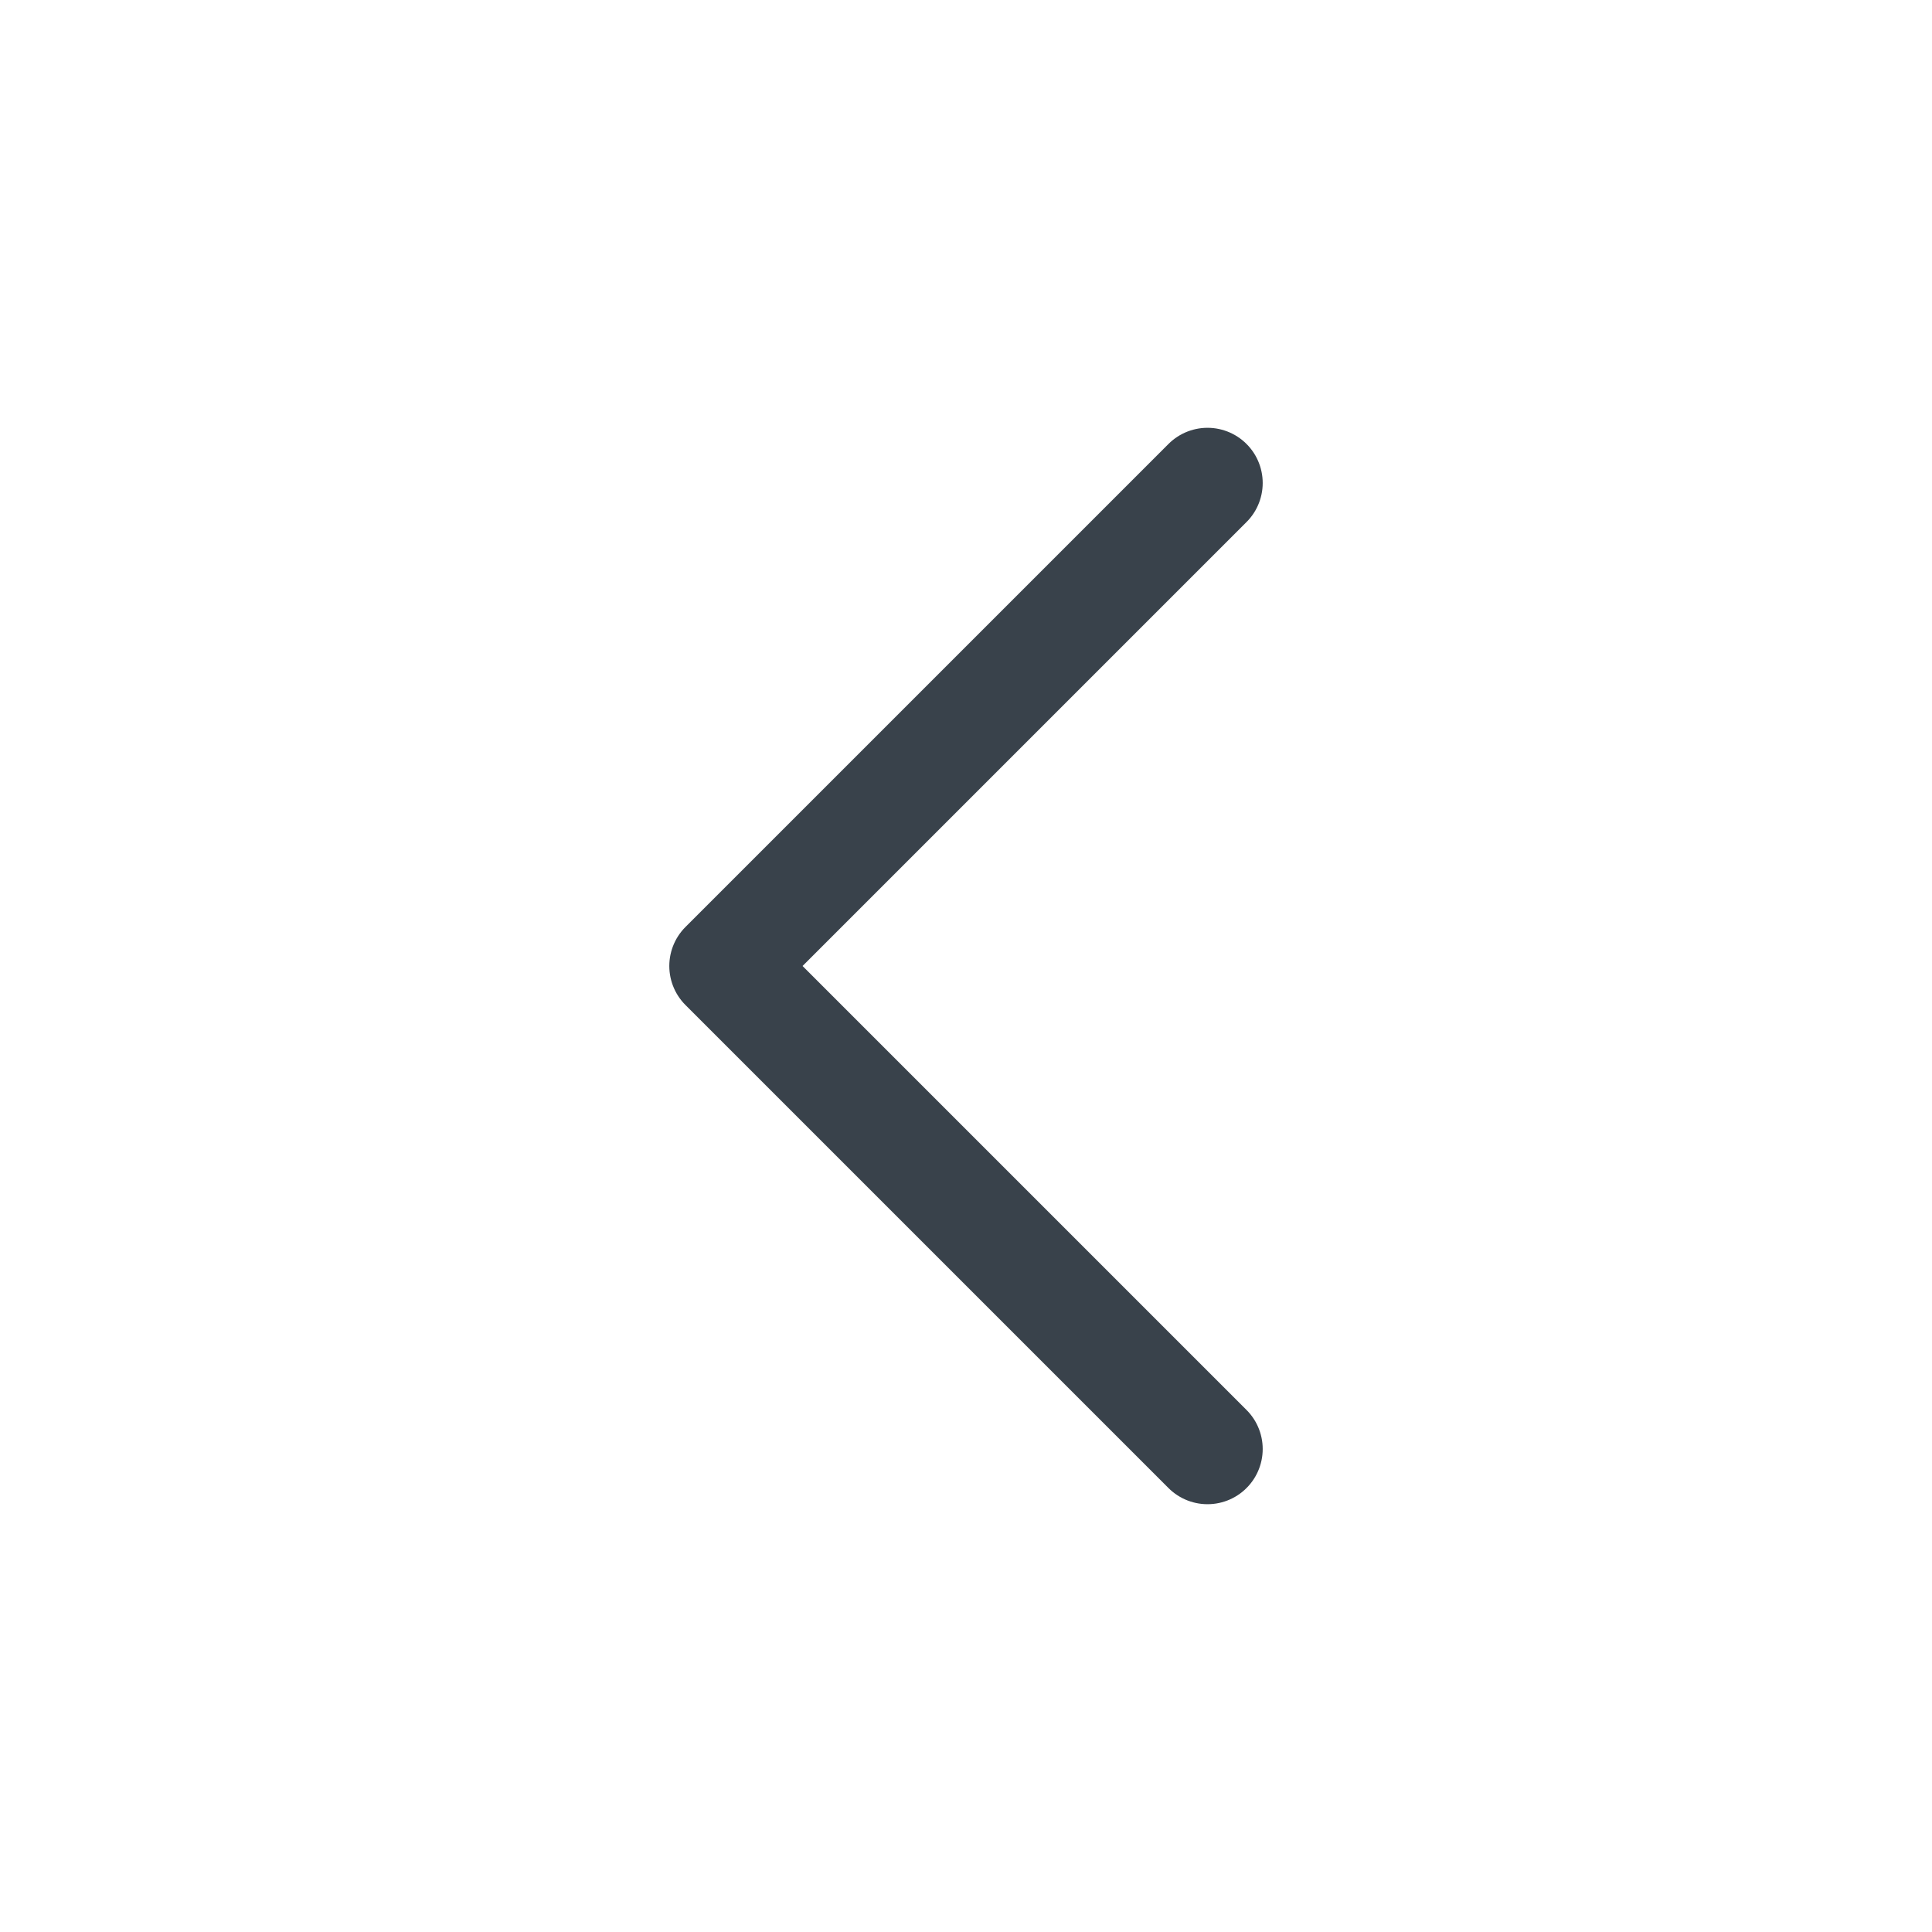
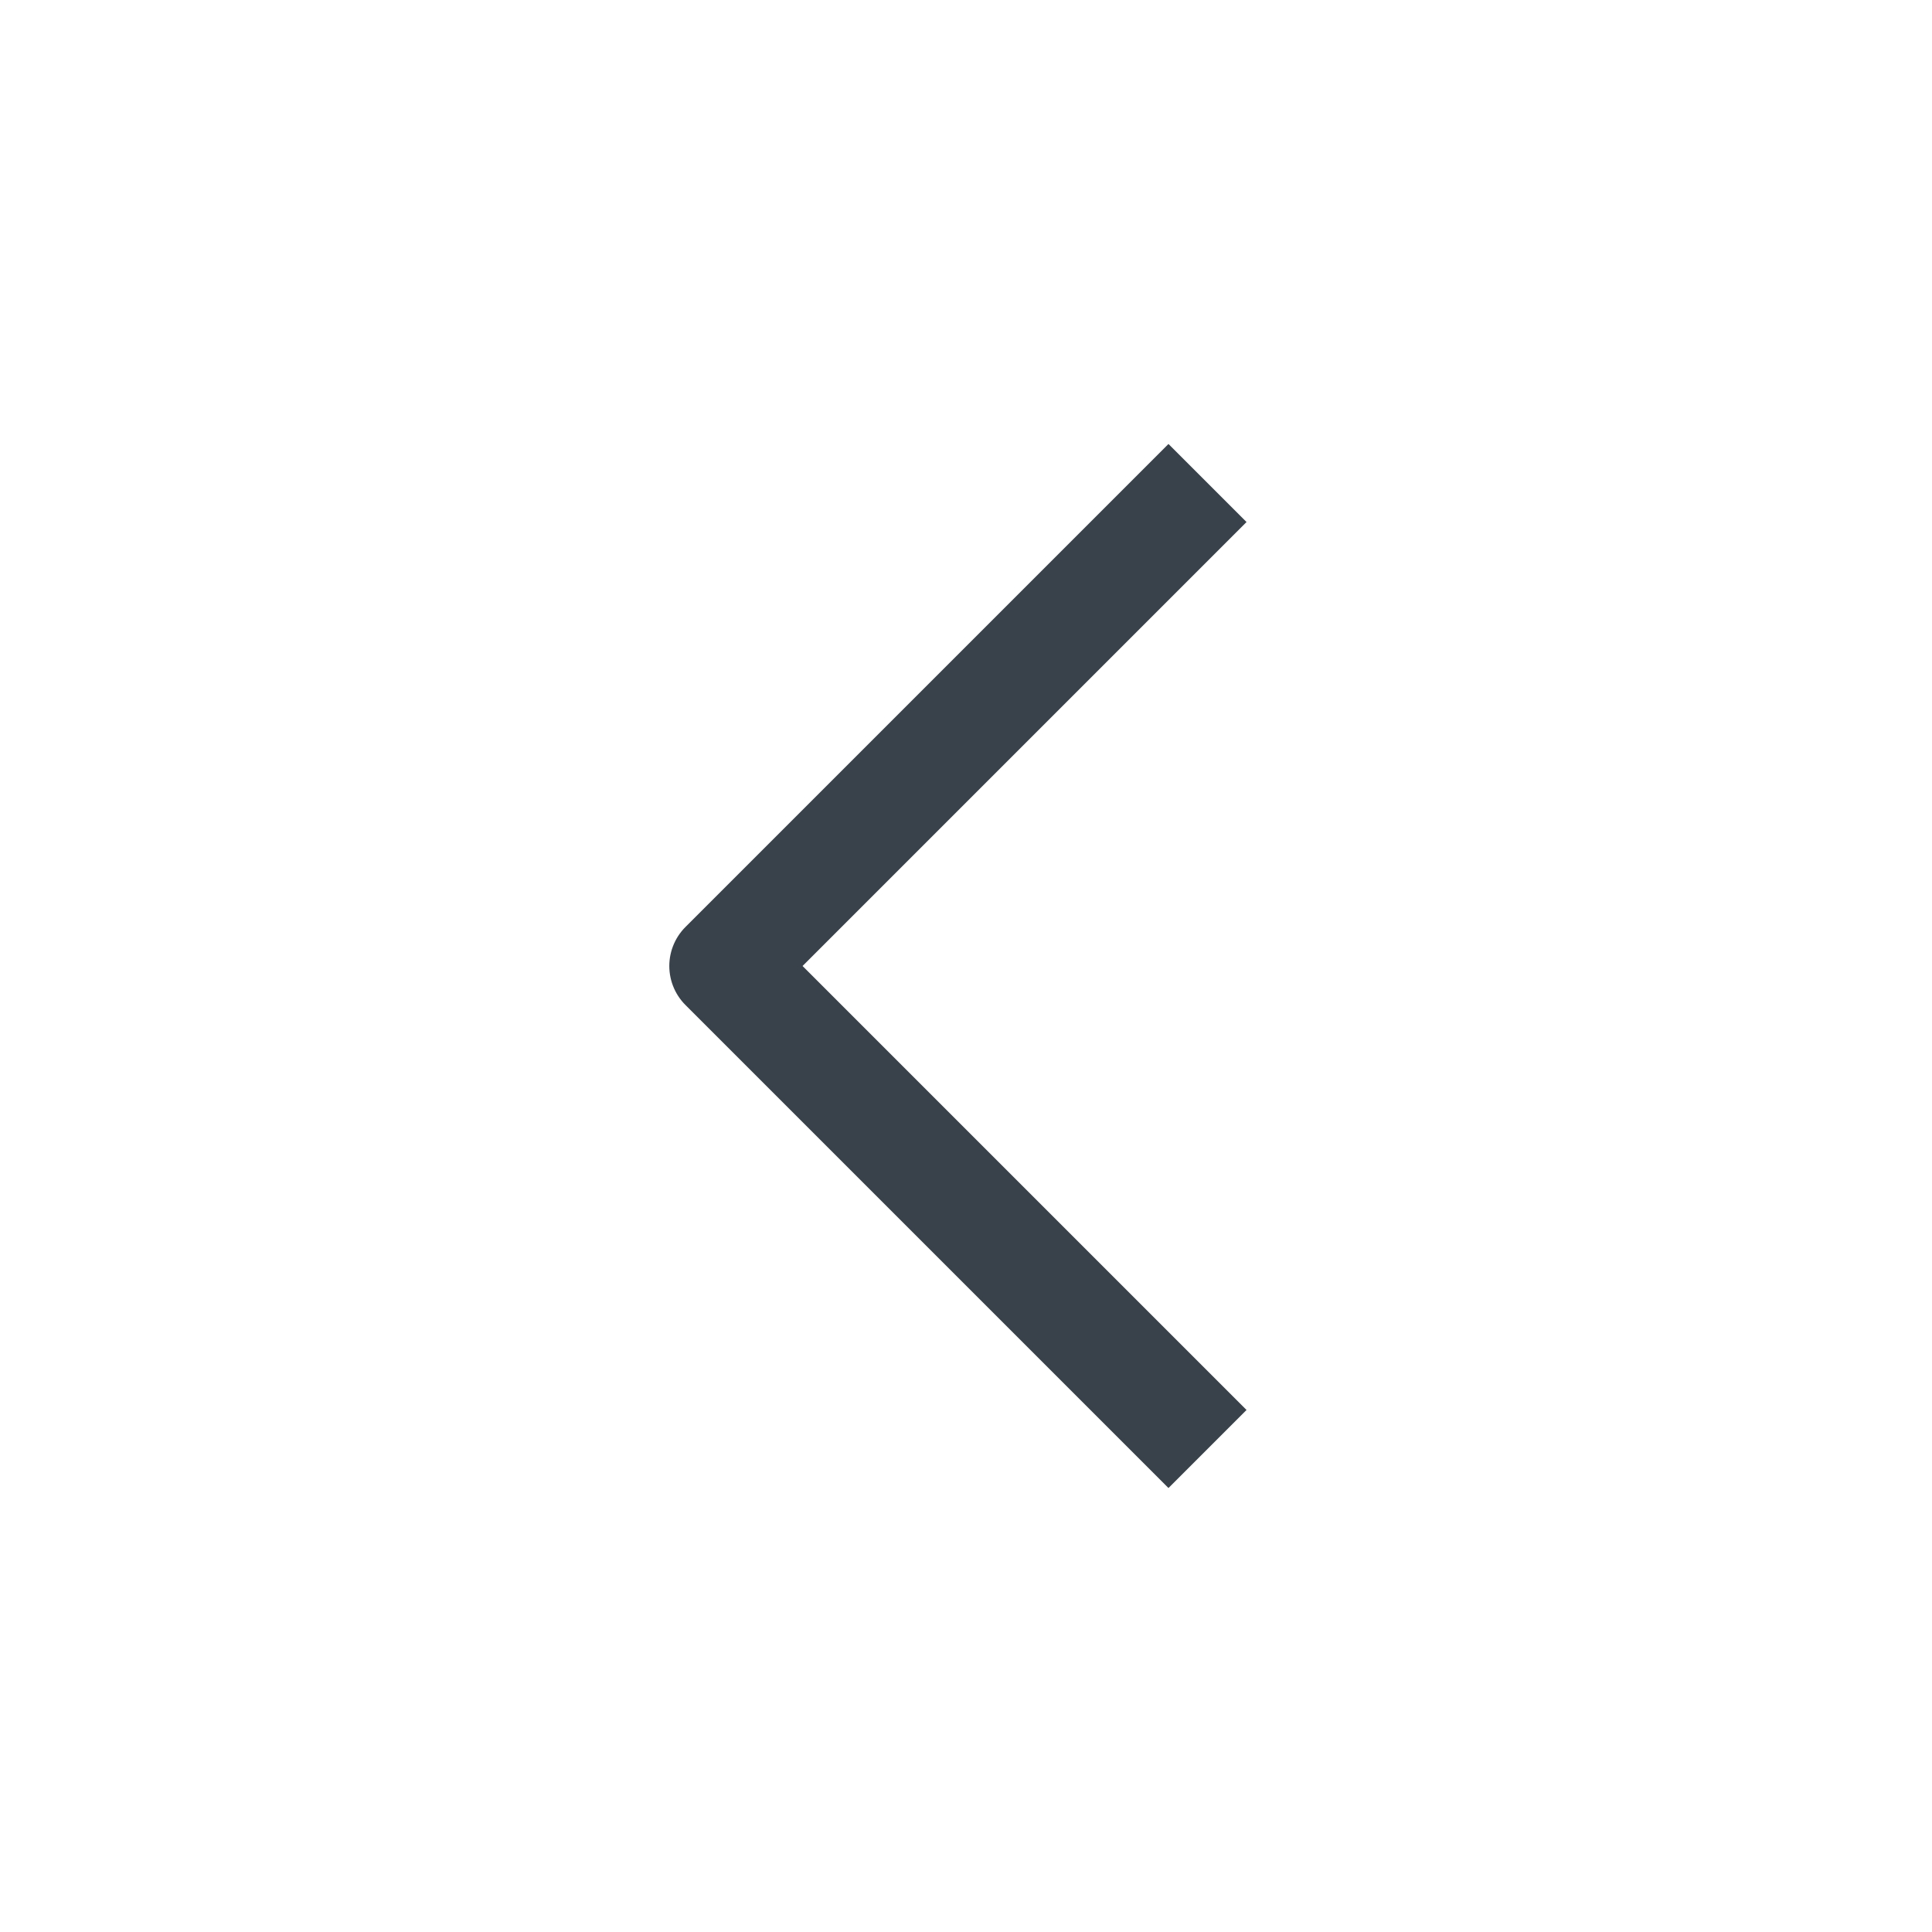
<svg xmlns="http://www.w3.org/2000/svg" width="35" height="35" viewBox="0 0 35 35" fill="none">
-   <path d="M21.875 26.25L13.125 17.5L21.875 8.75" stroke="#39424B" stroke-width="2" stroke-linecap="round" stroke-linejoin="round" />
+   <path d="M21.875 26.25L13.125 17.5L21.875 8.75" stroke="#39424B" stroke-width="2" strokeLinecap="round" stroke-linejoin="round" />
</svg>
